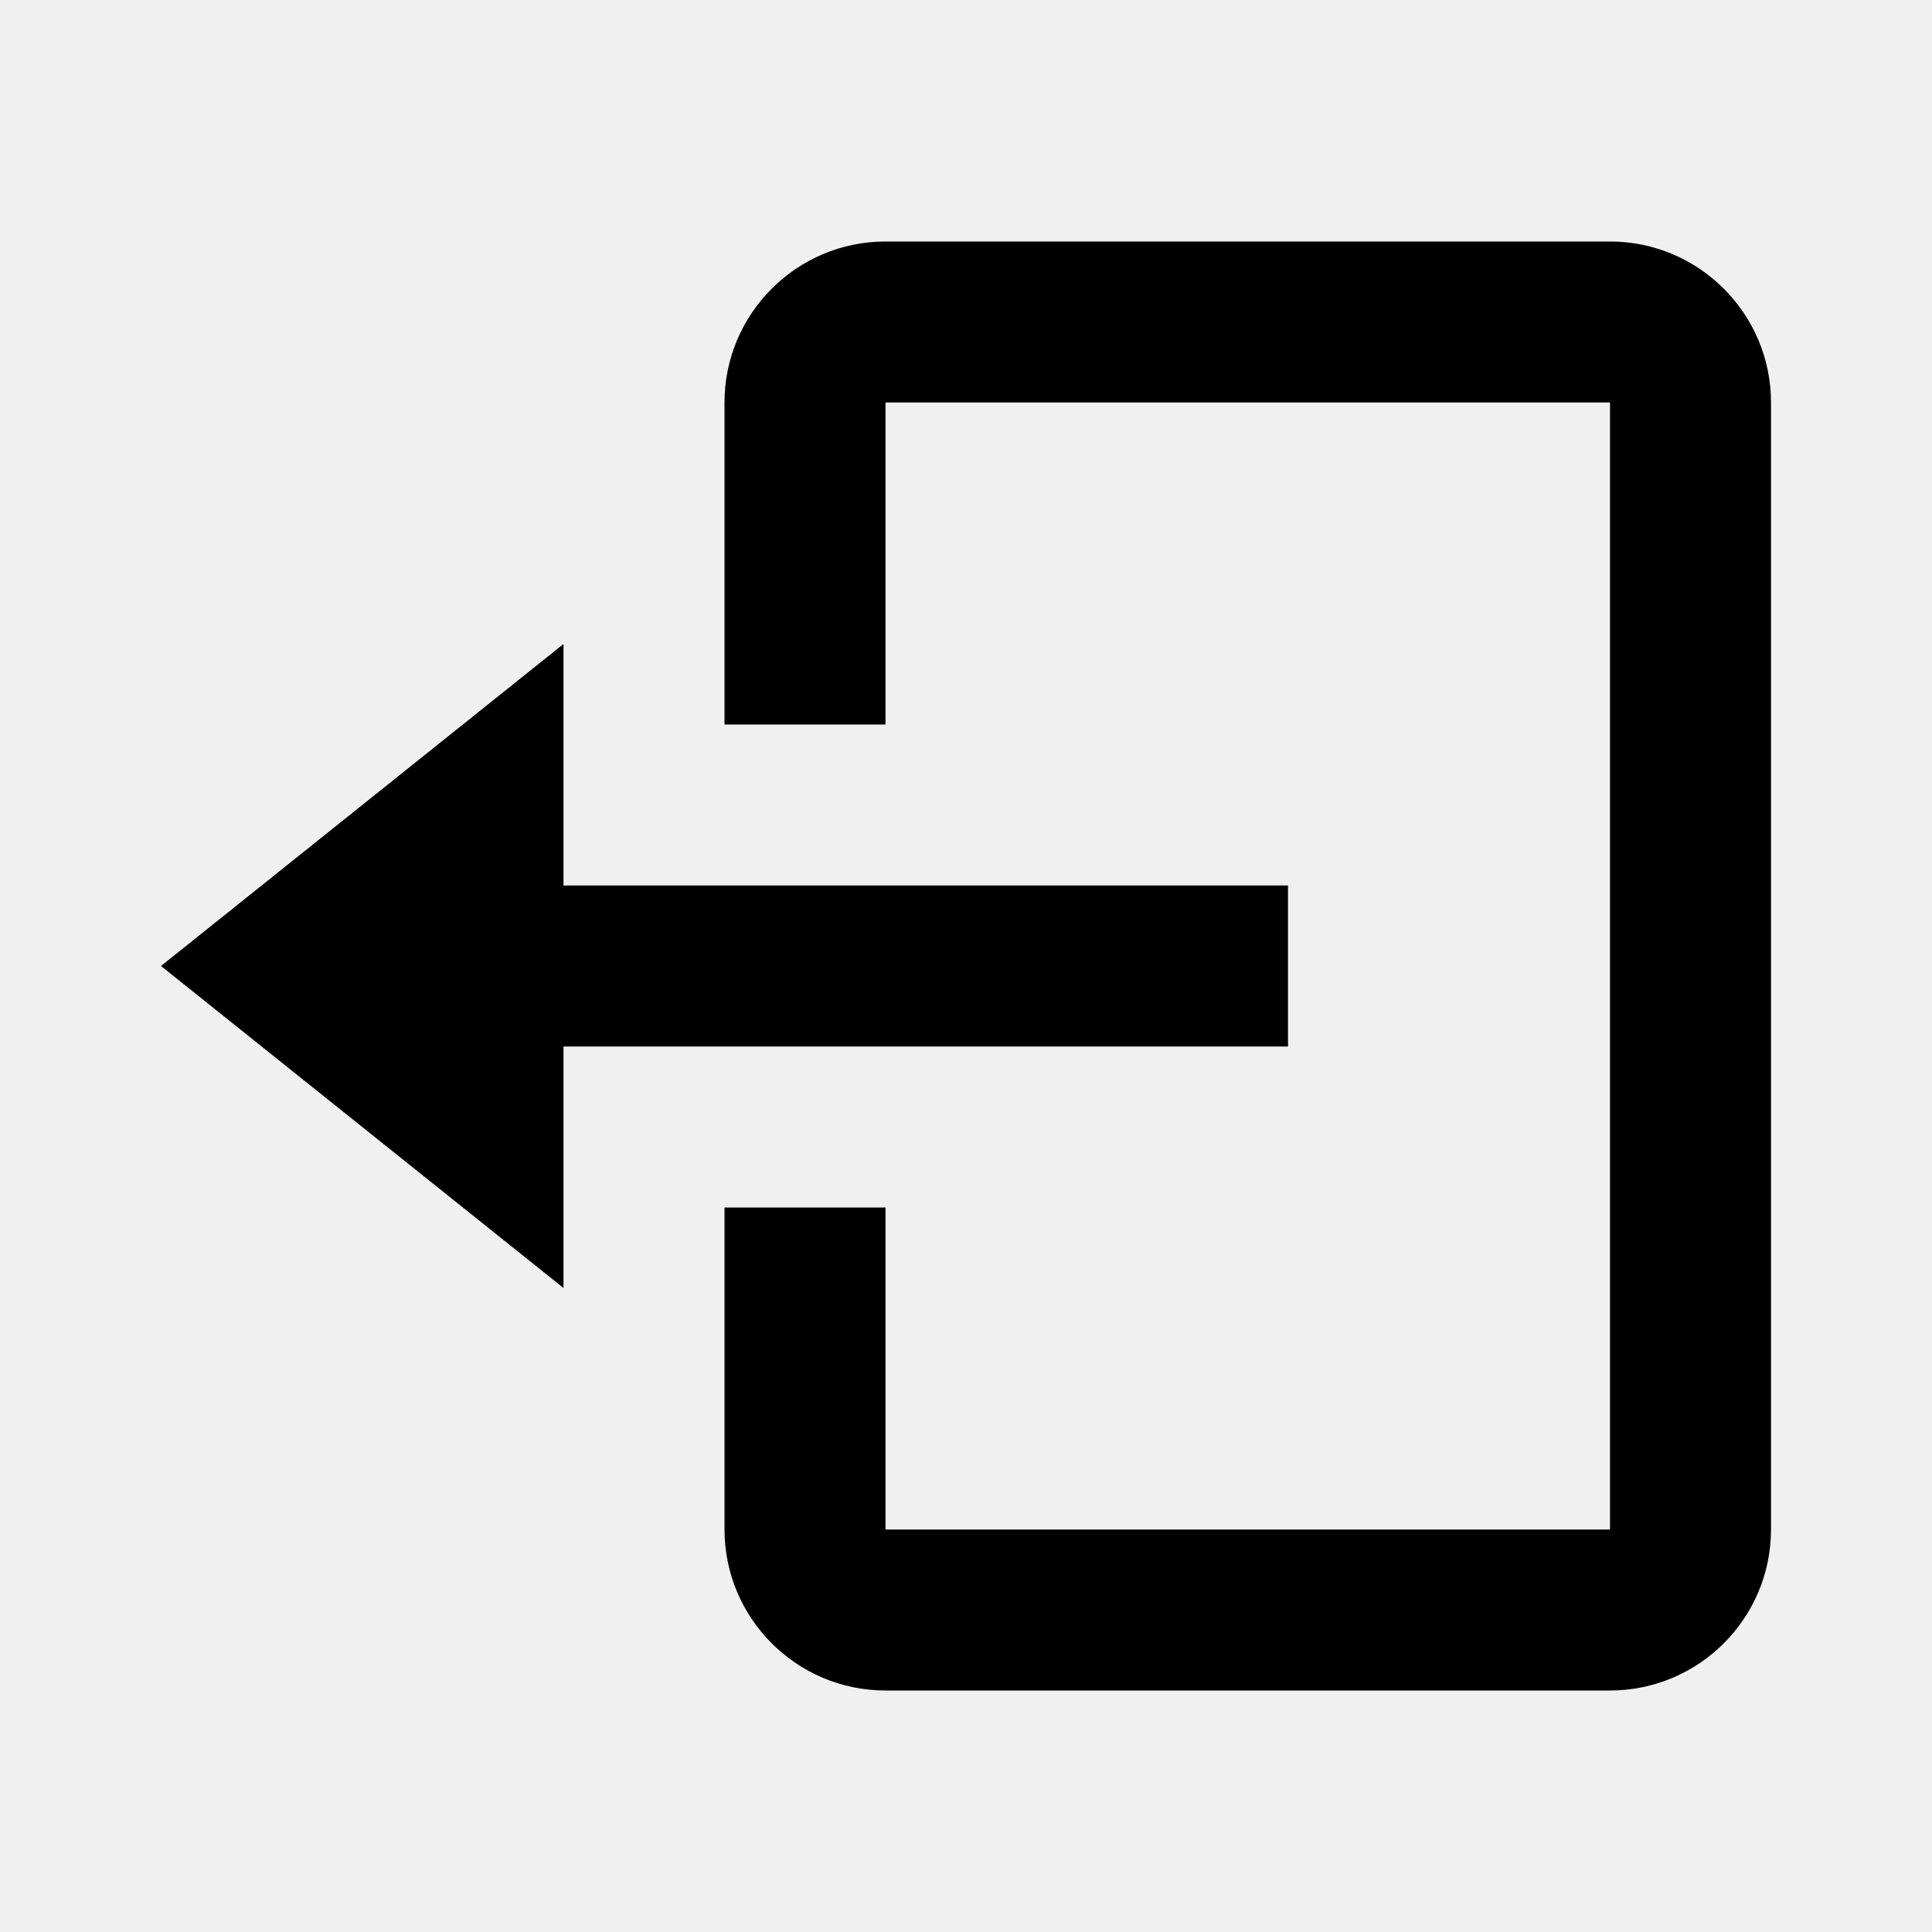
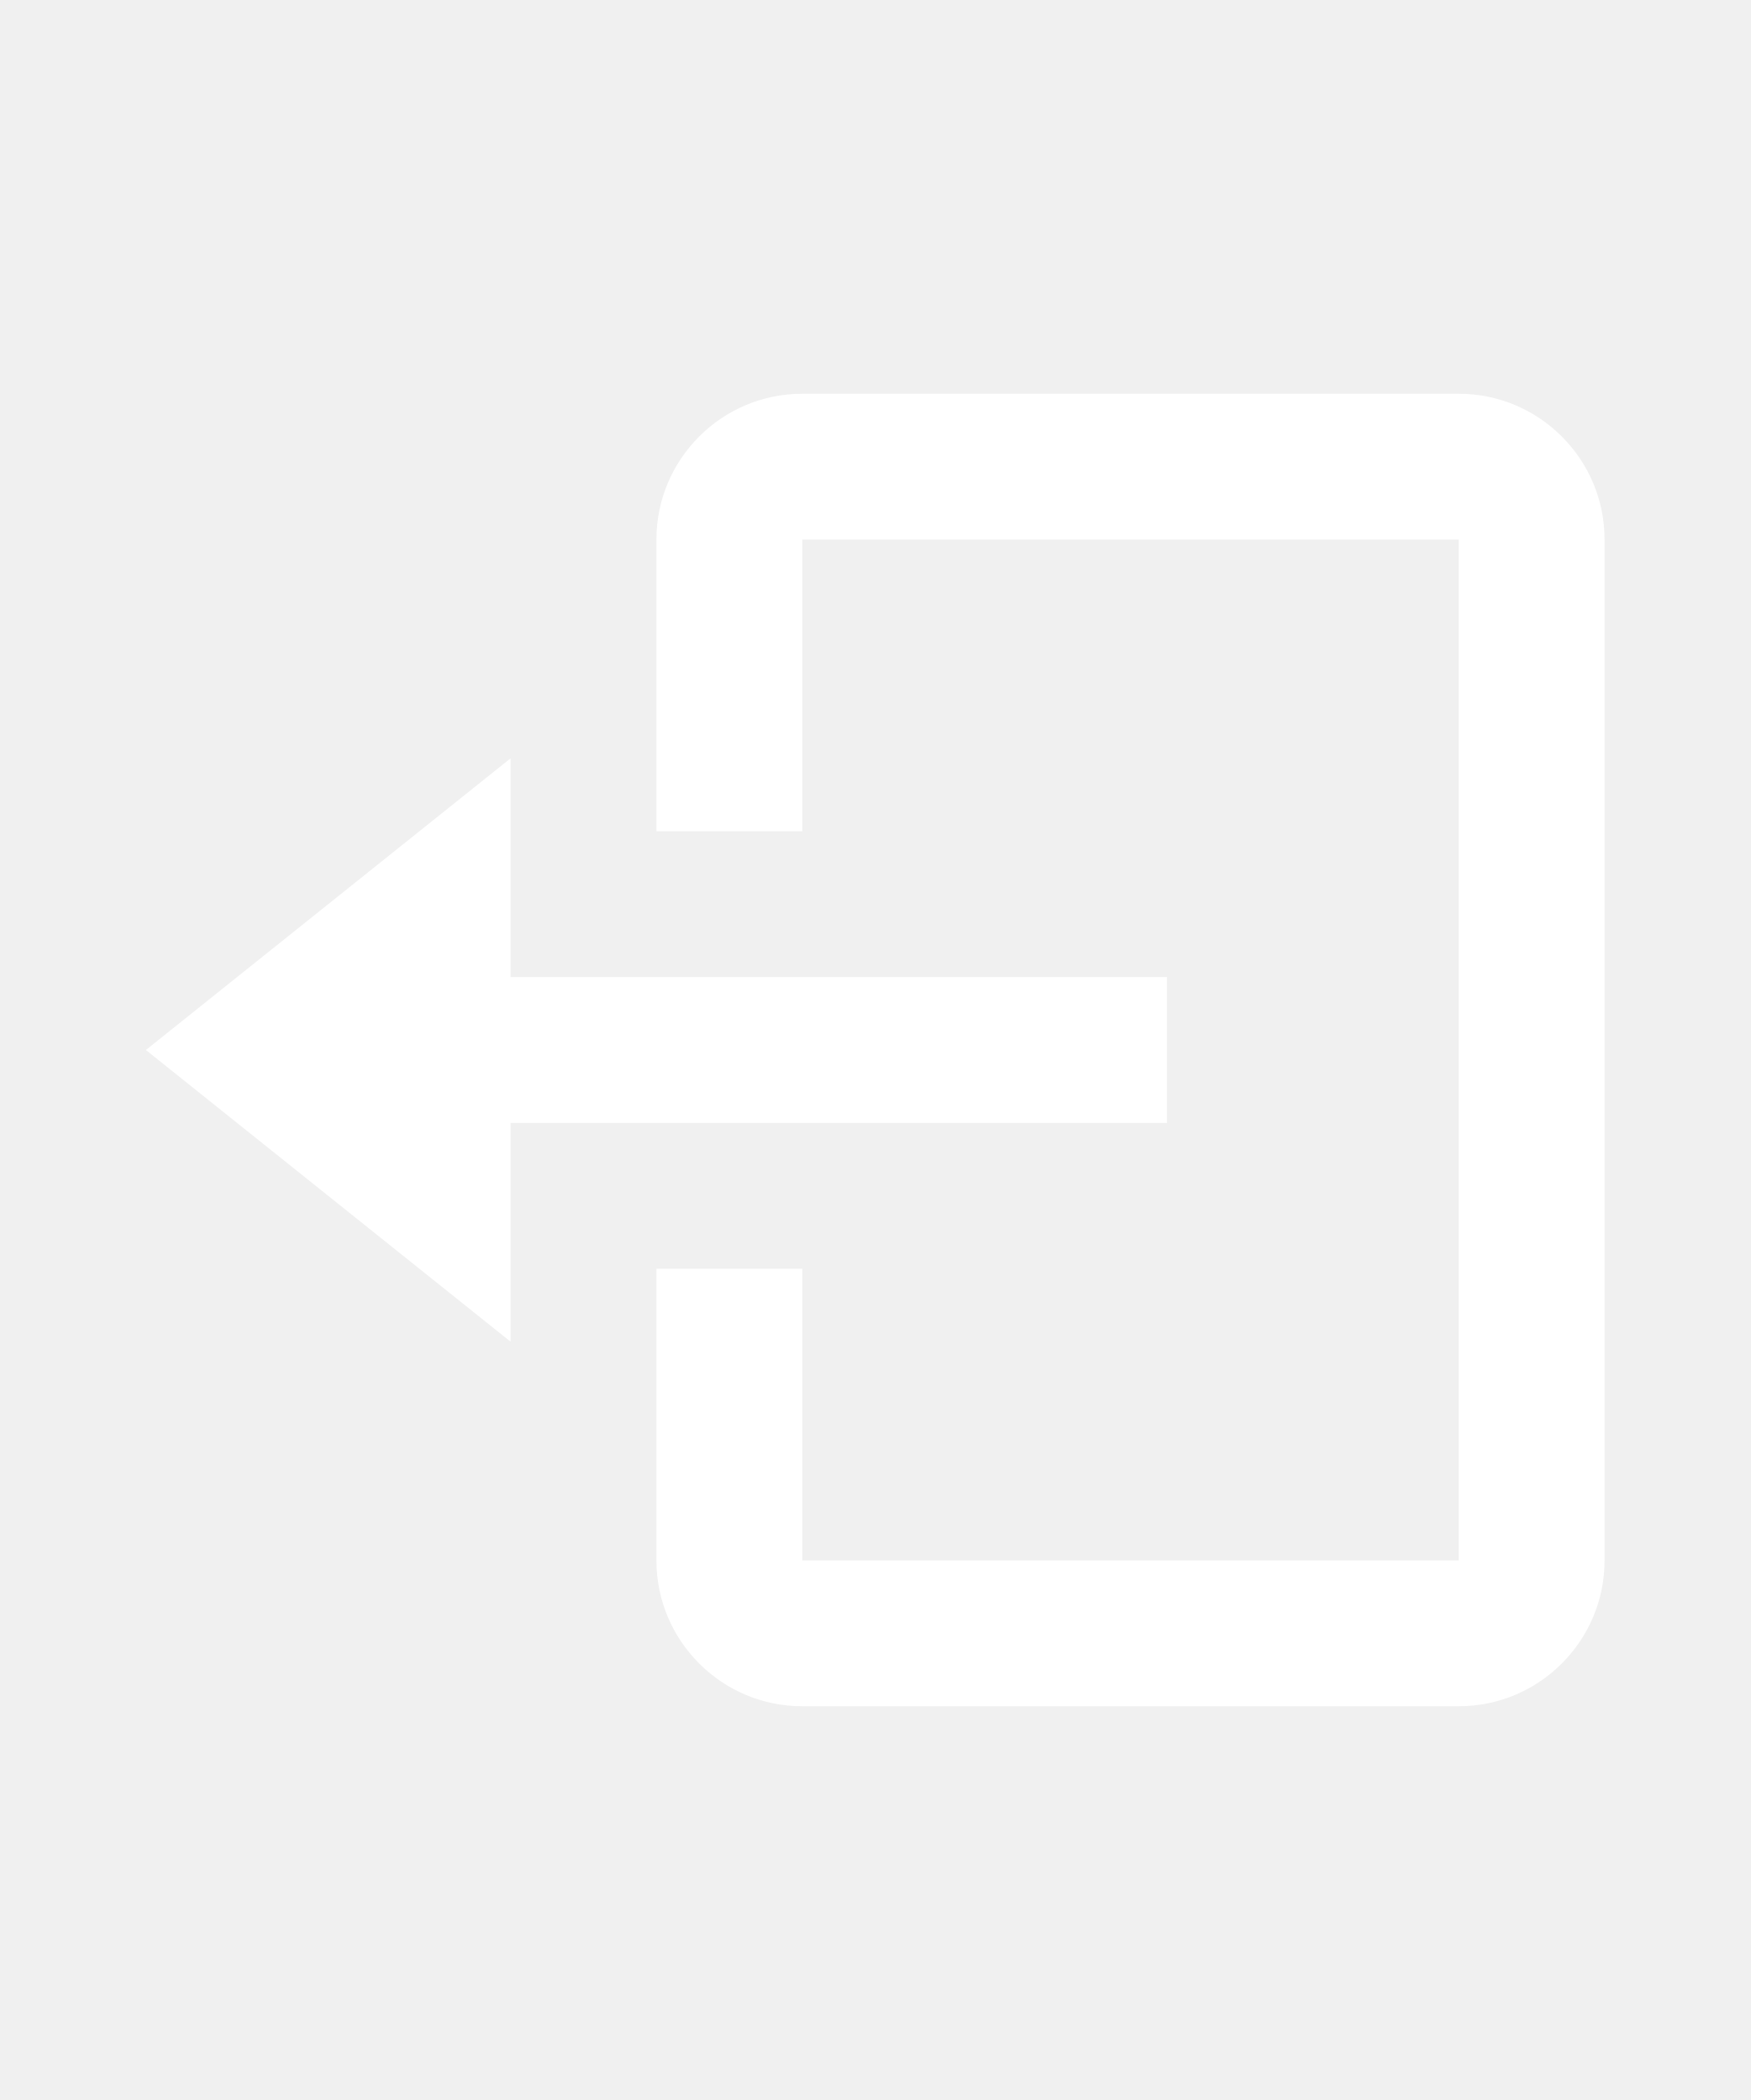
- <svg xmlns="http://www.w3.org/2000/svg" width="24" height="24" viewBox="0 0 24 24">
+ <svg xmlns="http://www.w3.org/2000/svg" width="20" fill="#fff" height="24" viewBox="0 0 24 24">
  <path d="M16 13v-2H7V8l-5 4 5 4v-3z" />
  <path d="M20 3h-9c-1.103 0-2 .897-2 2v4h2V5h9v14h-9v-4H9v4c0 1.103.897 2 2 2h9c1.103 0 2-.897 2-2V5c0-1.103-.897-2-2-2z" />
</svg>
